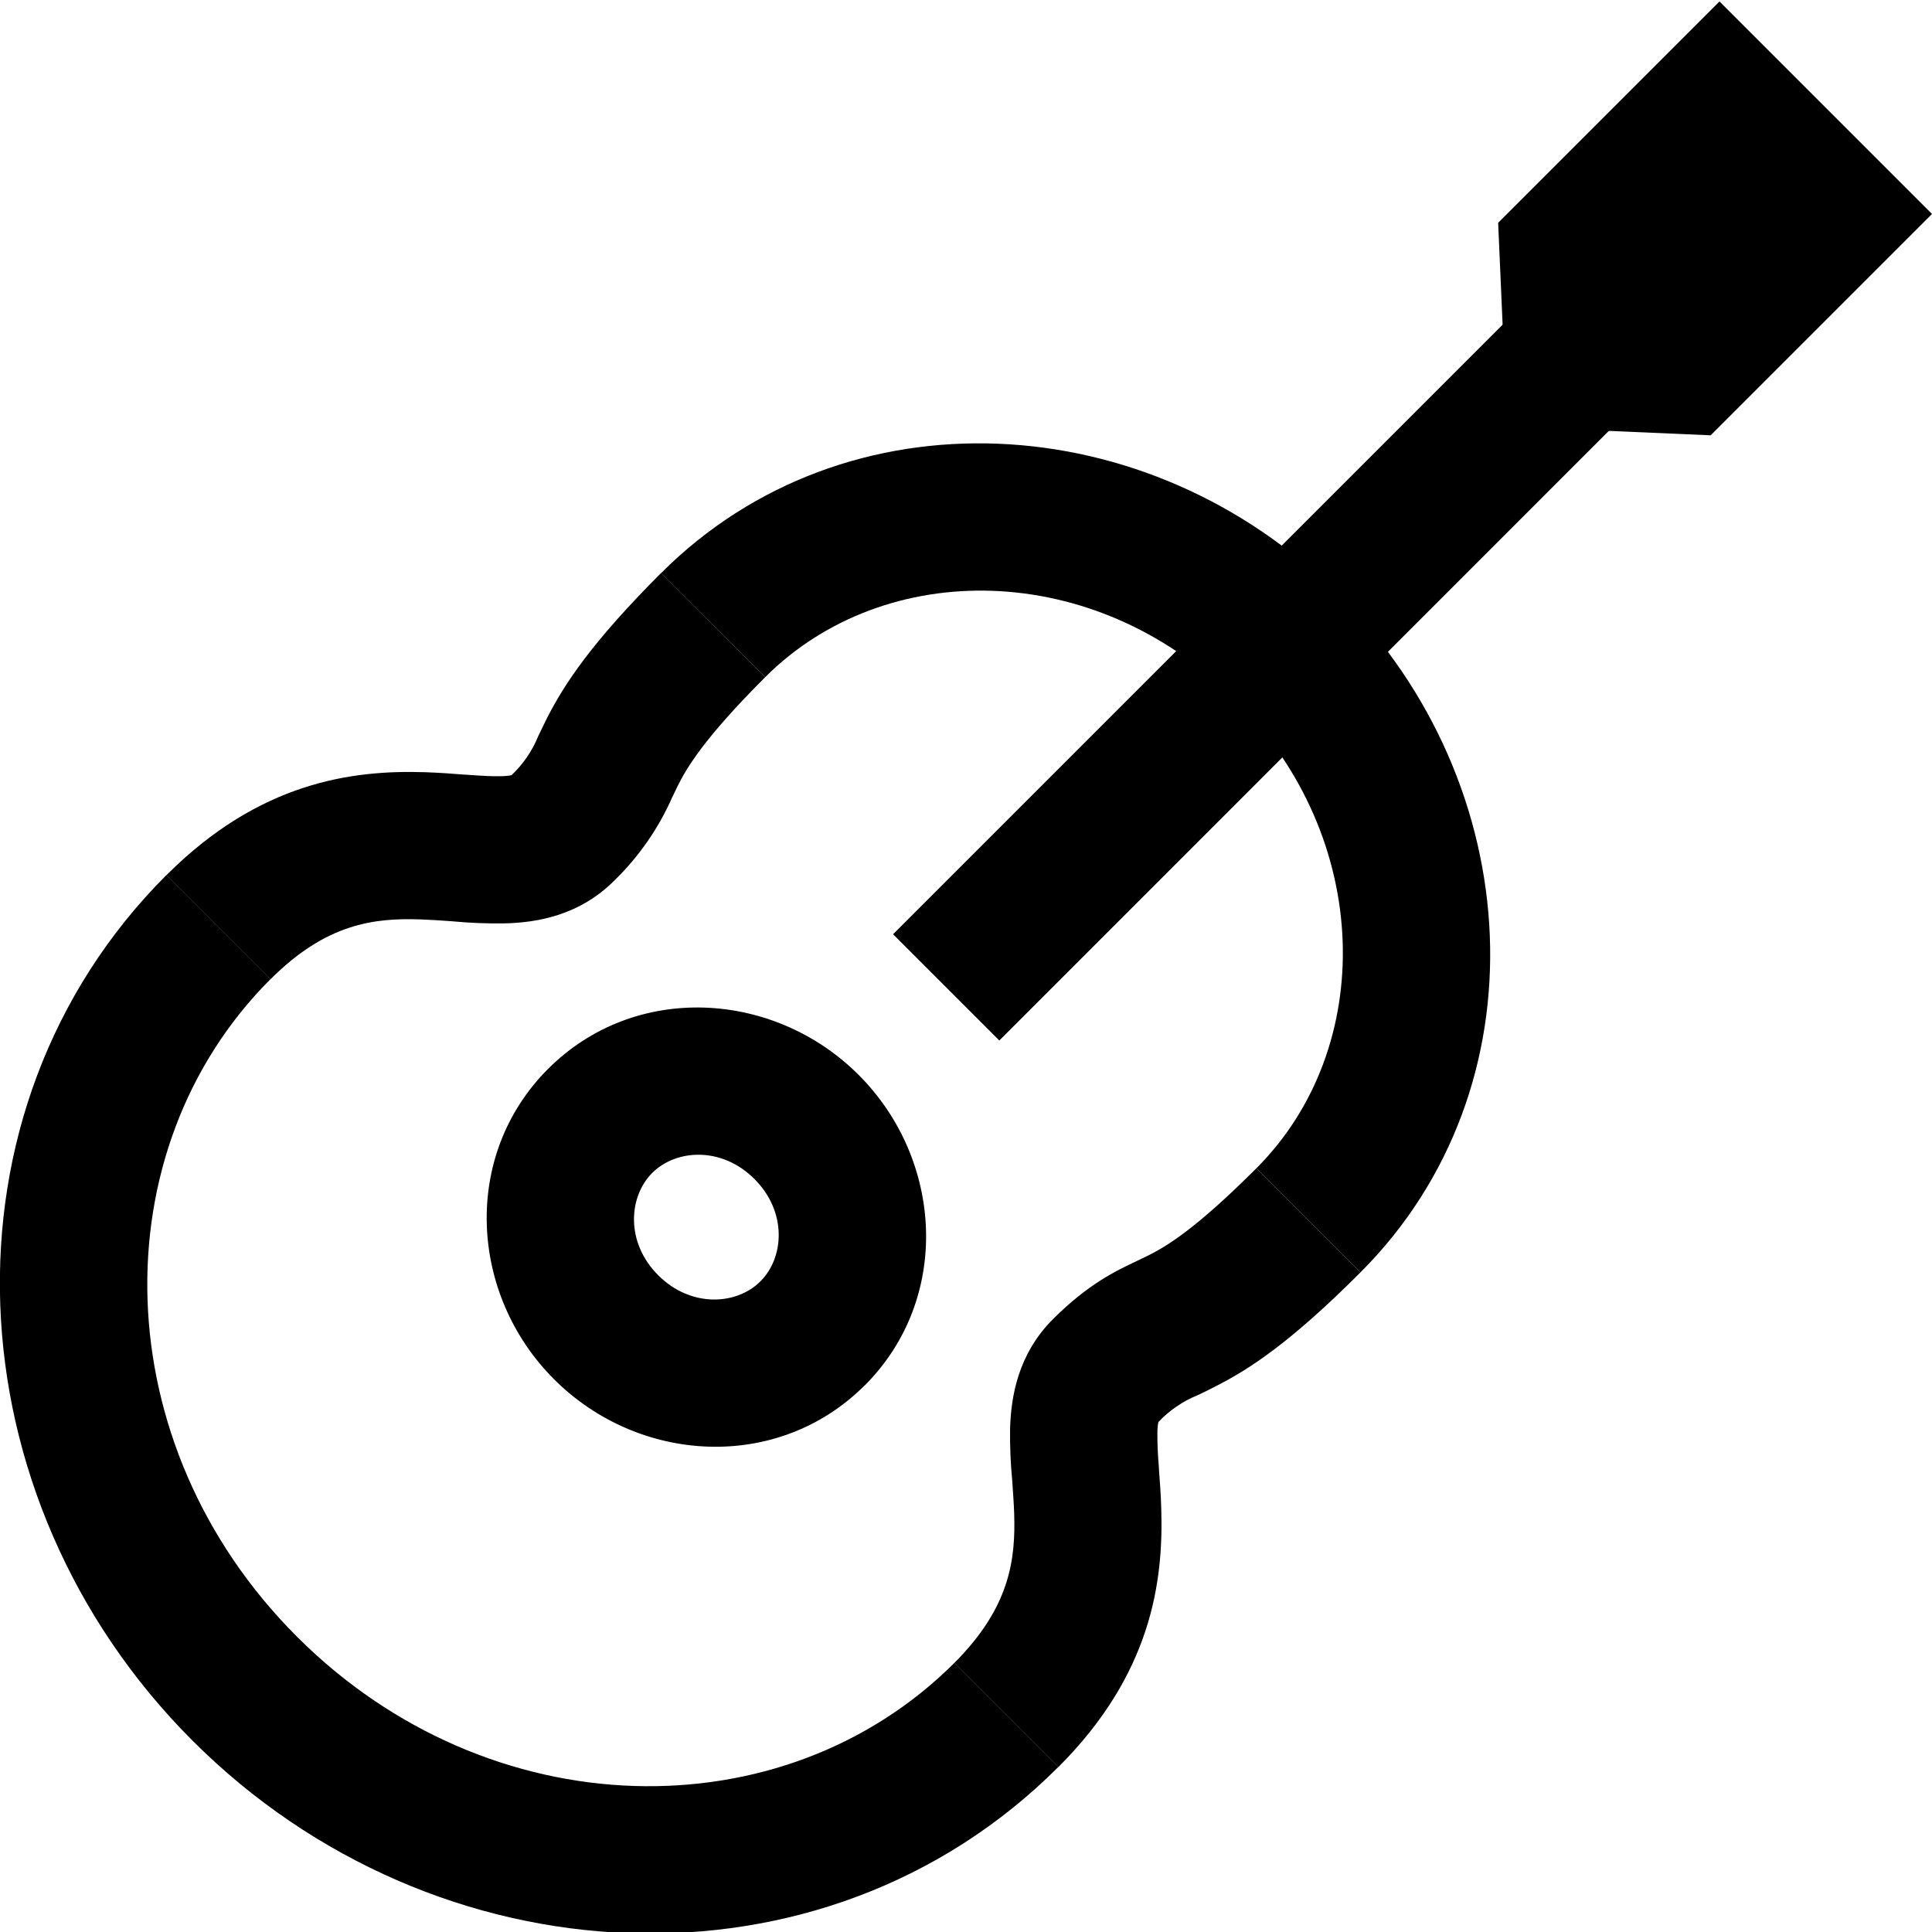
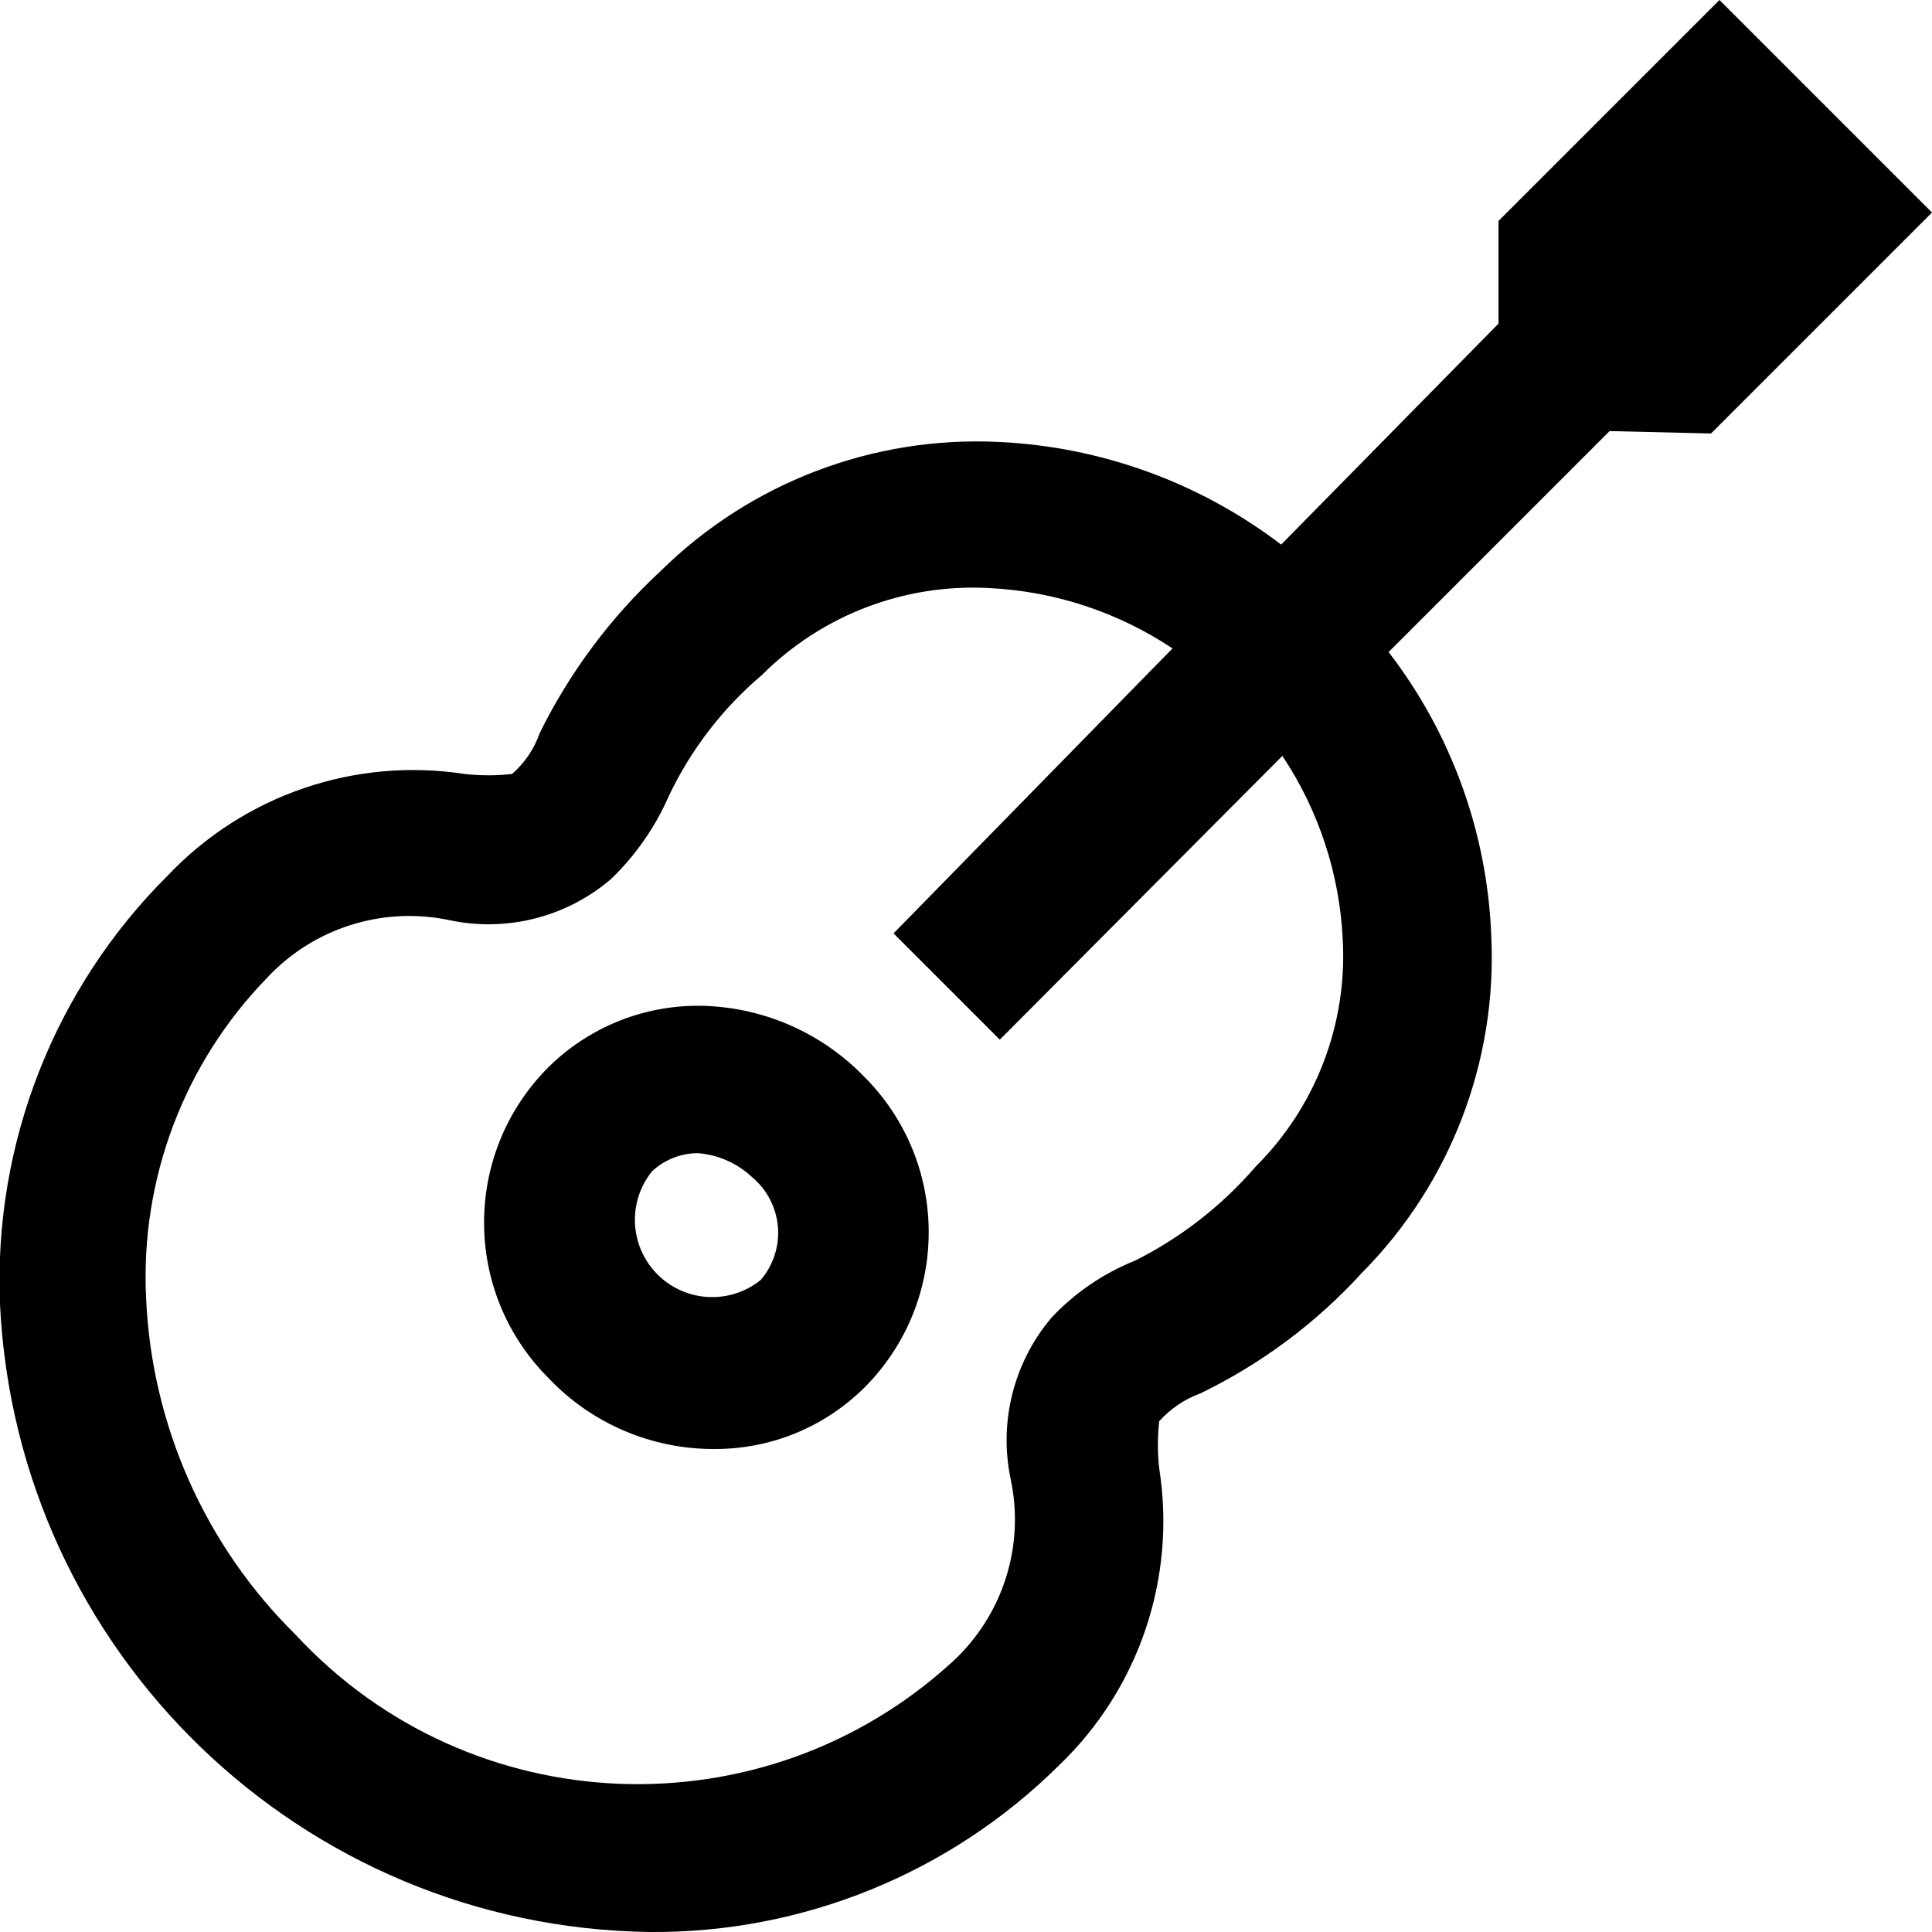
- <svg xmlns="http://www.w3.org/2000/svg" width="16" height="16" viewbox="0 0 16 16">
-   <path fill-rule="evenodd" d="M7.904 13.771c-1.416 1.416-3.853 1.375-5.445-.217S.825 9.524 2.24 8.109l-.862-.862c-1.947 1.947-1.794 5.158.217 7.169 2.012 2.011 5.223 2.165 7.17.217l-.862-.862zm1.513-3.329c-.174.082-.404.19-.697.483-.291.291-.348.645-.355.91a3.926 3.926 0 00.018.429c.006.094.013.18.016.27.012.379-.033.775-.495 1.237l.862.862c.77-.77.87-1.534.851-2.138-.003-.117-.012-.23-.019-.325 0-.018-.002-.034-.003-.05a2.8 2.8 0 01-.01-.255.473.473 0 01.008-.088.922.922 0 01.324-.222c.04-.019.085-.04.14-.069.293-.147.634-.372 1.21-.949l-.862-.862c-.512.512-.75.649-.897.723a3.784 3.784 0 01-.091.044zM5.57 6.596a2.2 2.2 0 01-.483.697c-.291.291-.644.348-.909.354a3.922 3.922 0 01-.43-.017 6.622 6.622 0 00-.27-.016c-.378-.012-.774.032-1.237.495l-.862-.862c.77-.77 1.534-.871 2.139-.852.116.004.23.012.325.02.017 0 .034.002.05.003.111.008.19.012.255.01a.474.474 0 00.088-.008.922.922 0 00.222-.325l.068-.14c.148-.292.373-.633.949-1.21l.862.863c-.511.511-.648.75-.723.897l-.043.09z" />
-   <path fill-rule="evenodd" d="M10.223 5.79c1.155 1.154 1.174 2.893.182 3.885l.862.862c1.53-1.53 1.386-4.042-.181-5.61-1.568-1.568-4.081-1.711-5.611-.181l.862.862c.993-.993 2.732-.974 3.886.181z" />
-   <path d="M16 1.772L14.24.012l-1.833 1.833.074 1.687 1.686.073L16 1.772z" />
-   <path fill-rule="evenodd" d="M6.248 9.764c.272.272.247.65.05.847-.196.197-.575.222-.847-.05s-.246-.65-.05-.847c.197-.197.575-.222.847.05zm.913 1.71c.72-.72.65-1.872-.05-2.572-.7-.7-1.852-.77-2.572-.05s-.65 1.872.05 2.571c.7.7 1.852.77 2.572.05z" />
-   <path d="M13.713 3.18l-.88-.88-5.437 5.437.88.88 5.437-5.438z" />
+ <svg xmlns="http://www.w3.org/2000/svg" width="16" height="16" viewBox="0 0 16 16">
+   <path d="M14.17 3.59L16 1.76 14.24 0l-1.83 1.83v.85l-1.8 1.83a4.18 4.18 0 00-2.34-.85 3.73 3.73 0 00-2.8 1.07 4.61 4.61 0 00-1 1.34.79.79 0 01-.23.34 1.77 1.77 0 01-.39 0 2.8 2.8 0 00-2.46.84A4.73 4.73 0 000 10.8 5.46 5.46 0 005.38 16a4.76 4.76 0 003.39-1.38 2.8 2.8 0 00.83-2.46 1.76 1.76 0 010-.39.85.85 0 01.34-.23 4.42 4.42 0 001.34-1 3.71 3.71 0 001.07-2.79 4.11 4.11 0 00-.85-2.35l1.83-1.83zm-3.05 4.19a2.46 2.46 0 01-.72 1.88 3.23 3.23 0 01-1 .78 1.94 1.94 0 00-.69.47 1.57 1.57 0 00-.34 1.34 1.6 1.6 0 01-.48 1.51 3.86 3.86 0 01-5.44-.22 4.17 4.17 0 01-1.24-2.79 3.55 3.55 0 011-2.65 1.61 1.61 0 011.51-.48 1.56 1.56 0 001.34-.34 2.15 2.15 0 00.48-.69 3 3 0 01.77-1 2.47 2.47 0 011.88-.72 3 3 0 011.52.5L7.4 7.73l.88.88 2.34-2.35a3 3 0 01.5 1.52z" />
+   <path d="M5.83 8.33a1.76 1.76 0 00-1.29.51 1.82 1.82 0 000 2.57 1.88 1.88 0 001.38.59 1.75 1.75 0 001.24-.51 1.82 1.82 0 000-2.57 1.93 1.93 0 00-1.33-.59zm.47 2.27a.64.64 0 01-.9-.9.56.56 0 01.38-.15.74.74 0 01.45.2.6.6 0 01.07.85z" />
</svg>
